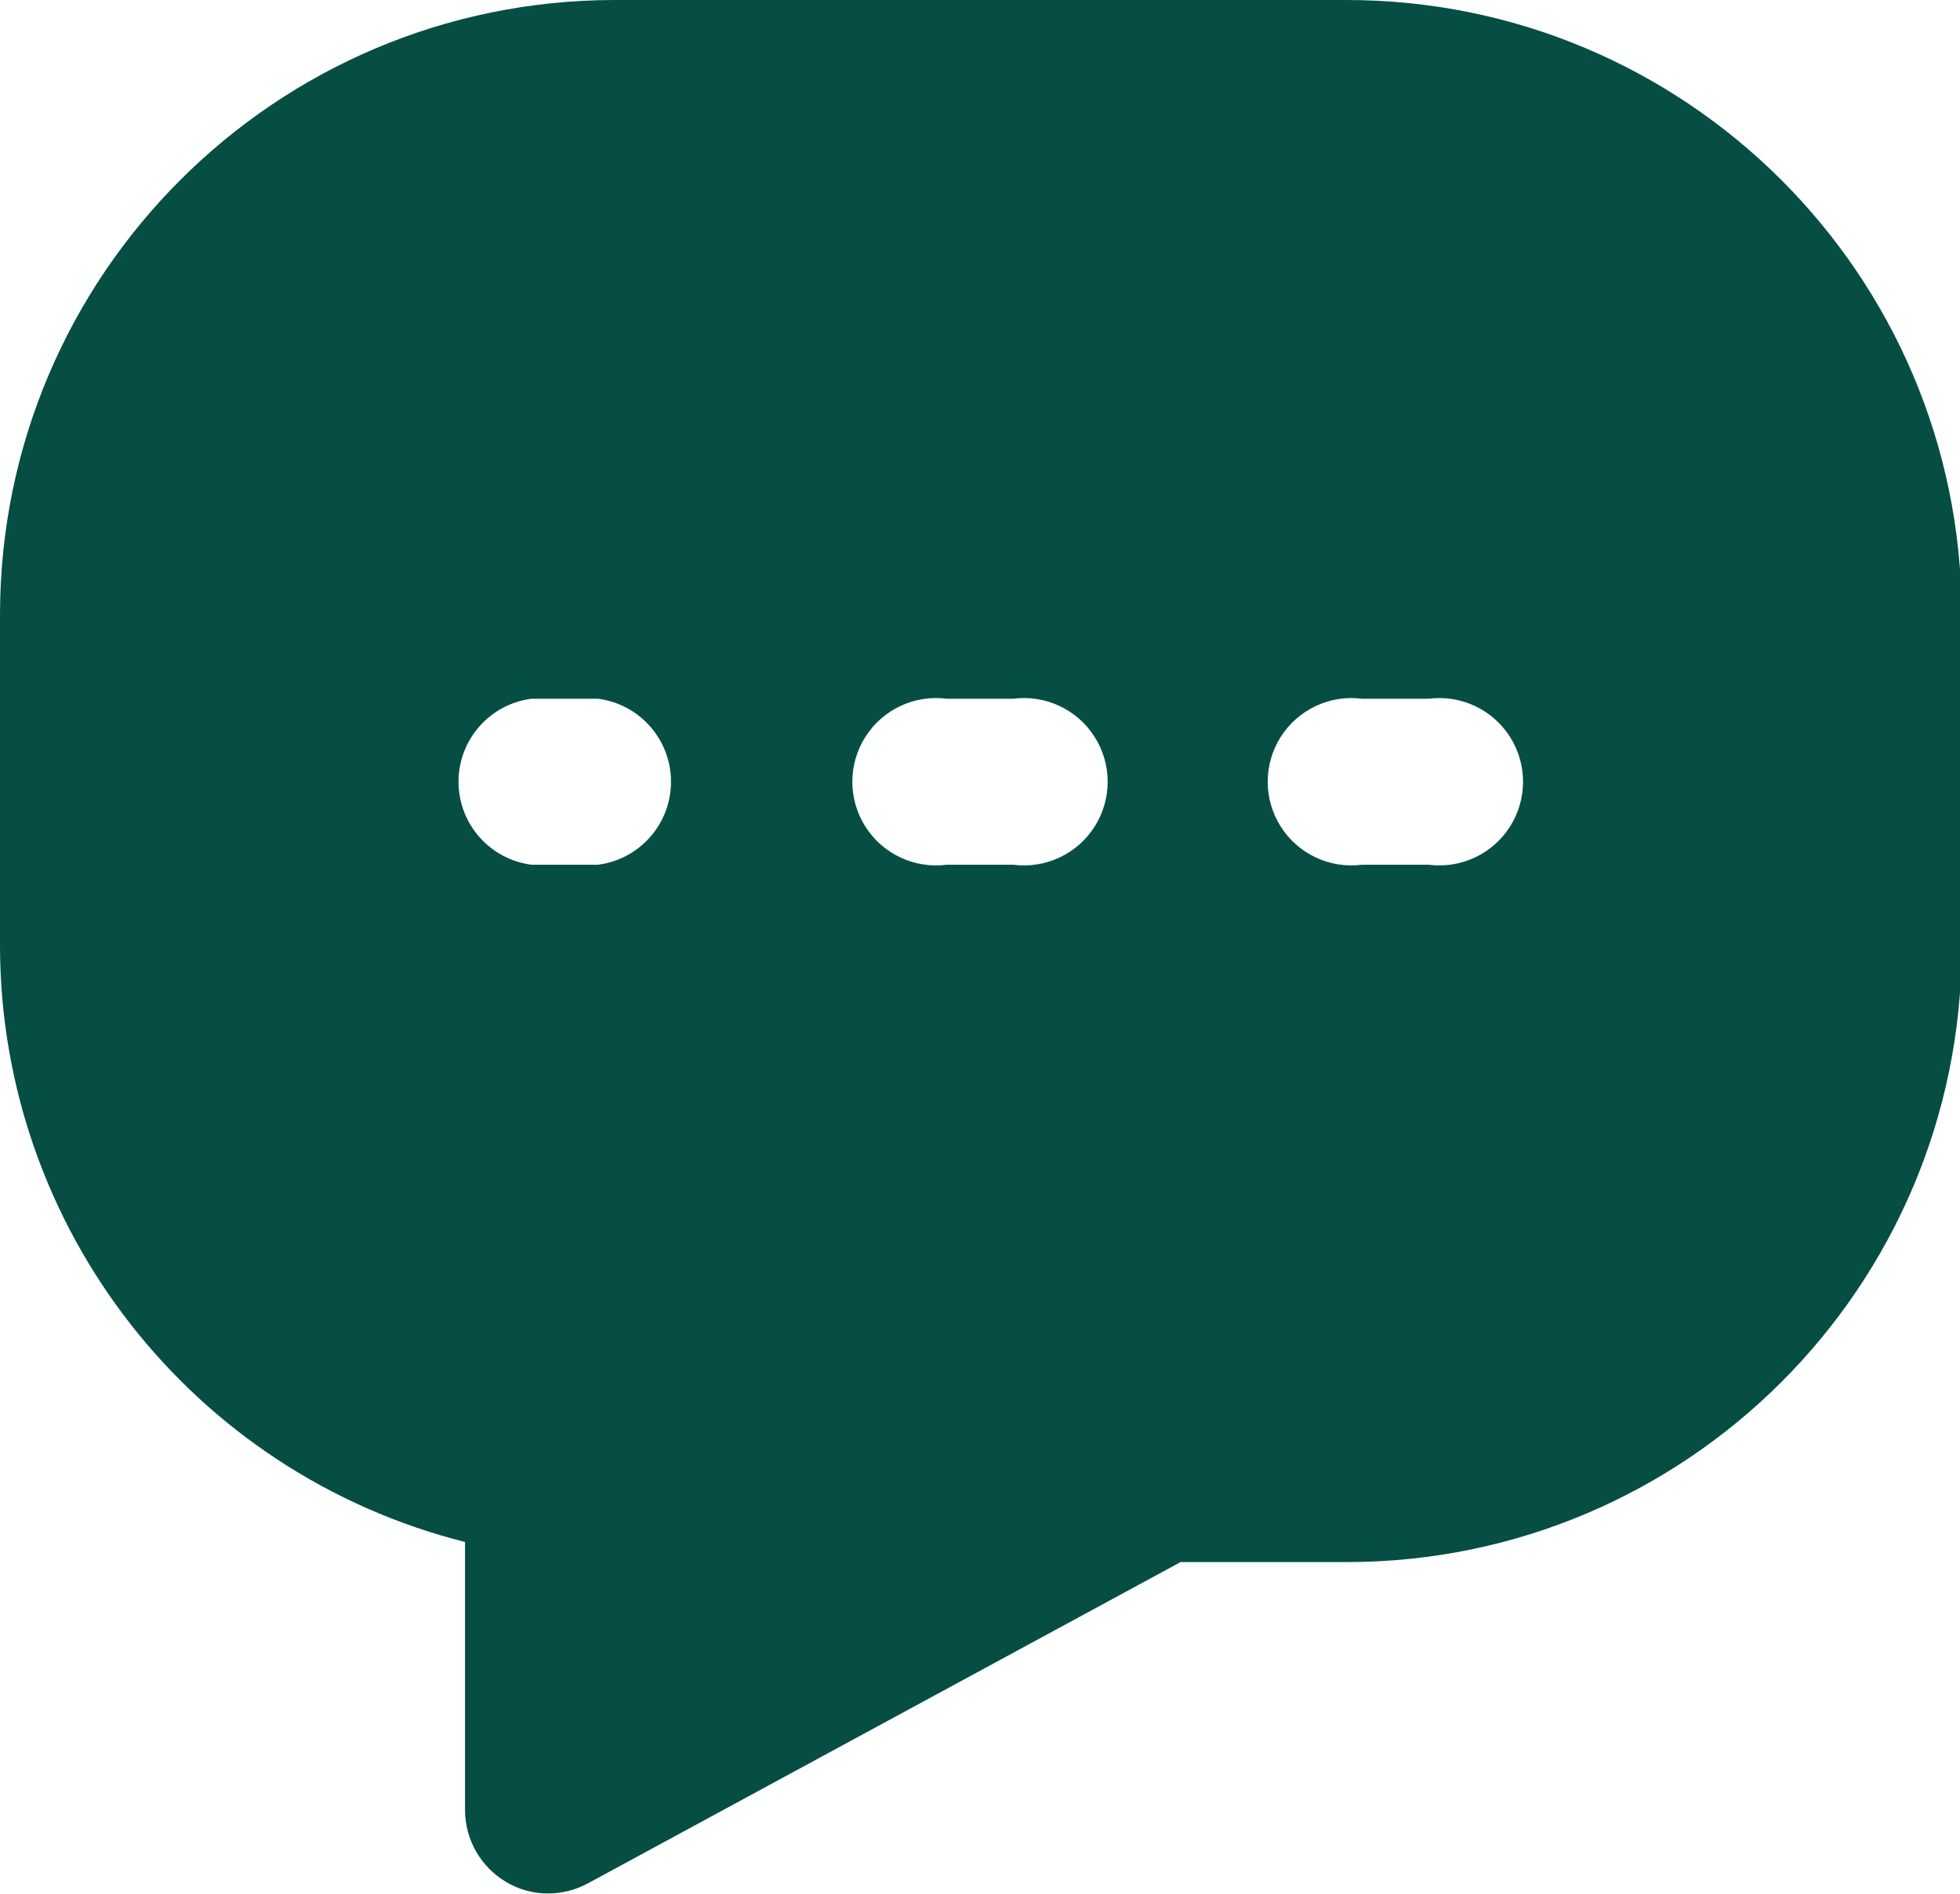
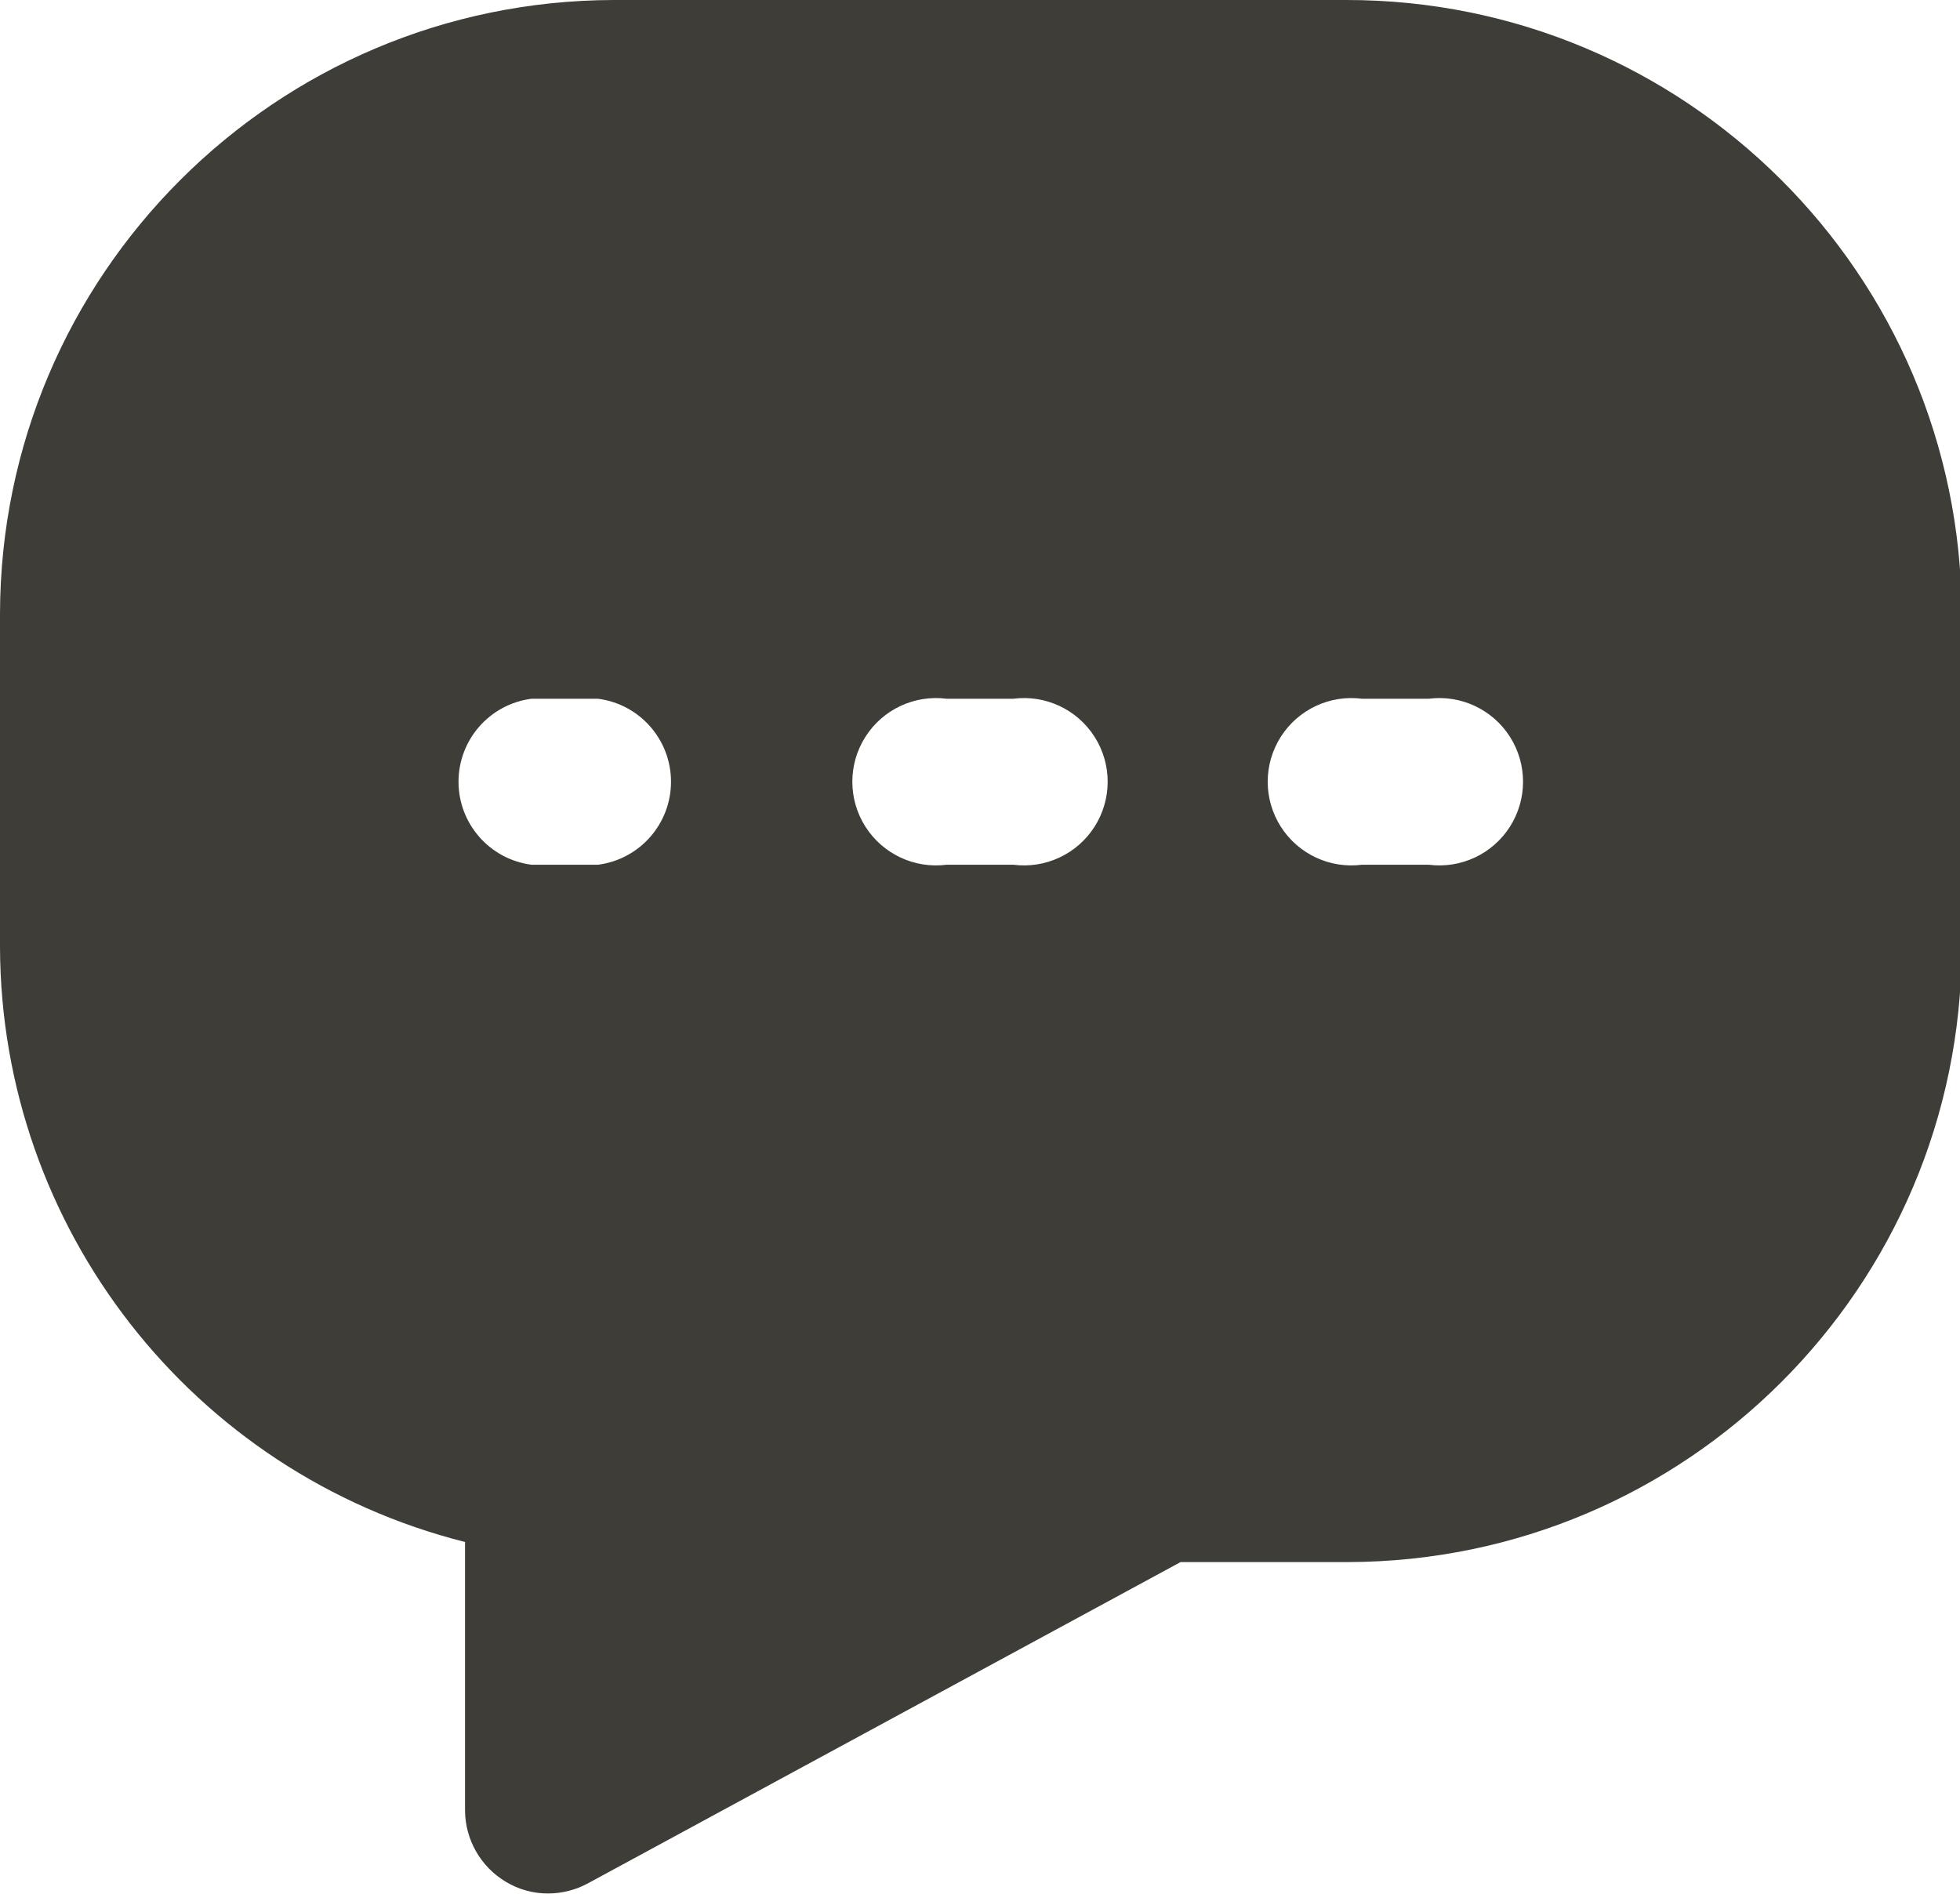
<svg xmlns="http://www.w3.org/2000/svg" viewBox="0 0 70.26 67.88">
  <defs>
-     <style>.cls-1{fill:#064E43;}</style>
+     <style>.cls-1{fill:#3e3d37;}</style>
  </defs>
  <g id="Layer_2" data-name="Layer 2">
    <g id="Layer_1-2" data-name="Layer 1">
      <g id="Layer_2-2" data-name="Layer 2">
        <g id="Layer_1-2-2" data-name="Layer 1-2">
          <path id="textsms" class="cls-1" d="M48.23,0H22A22.05,22.05,0,0,0,0,22V33.94A22.07,22.07,0,0,0,16.67,55.28V64.9a3,3,0,0,0,1.46,2.56,2.9,2.9,0,0,0,1.52.42,3,3,0,0,0,1.42-.36L42.32,56h6a22.05,22.05,0,0,0,22-22V22A22.05,22.05,0,0,0,48.23,0ZM21.44,31H19.05a3,3,0,0,1,0-5.95h2.39a3,3,0,0,1,0,5.95Zm14.88,0H33.94a3,3,0,1,1,0-5.95h2.38a3,3,0,1,1,0,5.95Zm14.89,0H48.83a3,3,0,1,1,0-5.95h2.38a3,3,0,1,1,0,5.95Z" />
        </g>
      </g>
    </g>
  </g>
</svg>
